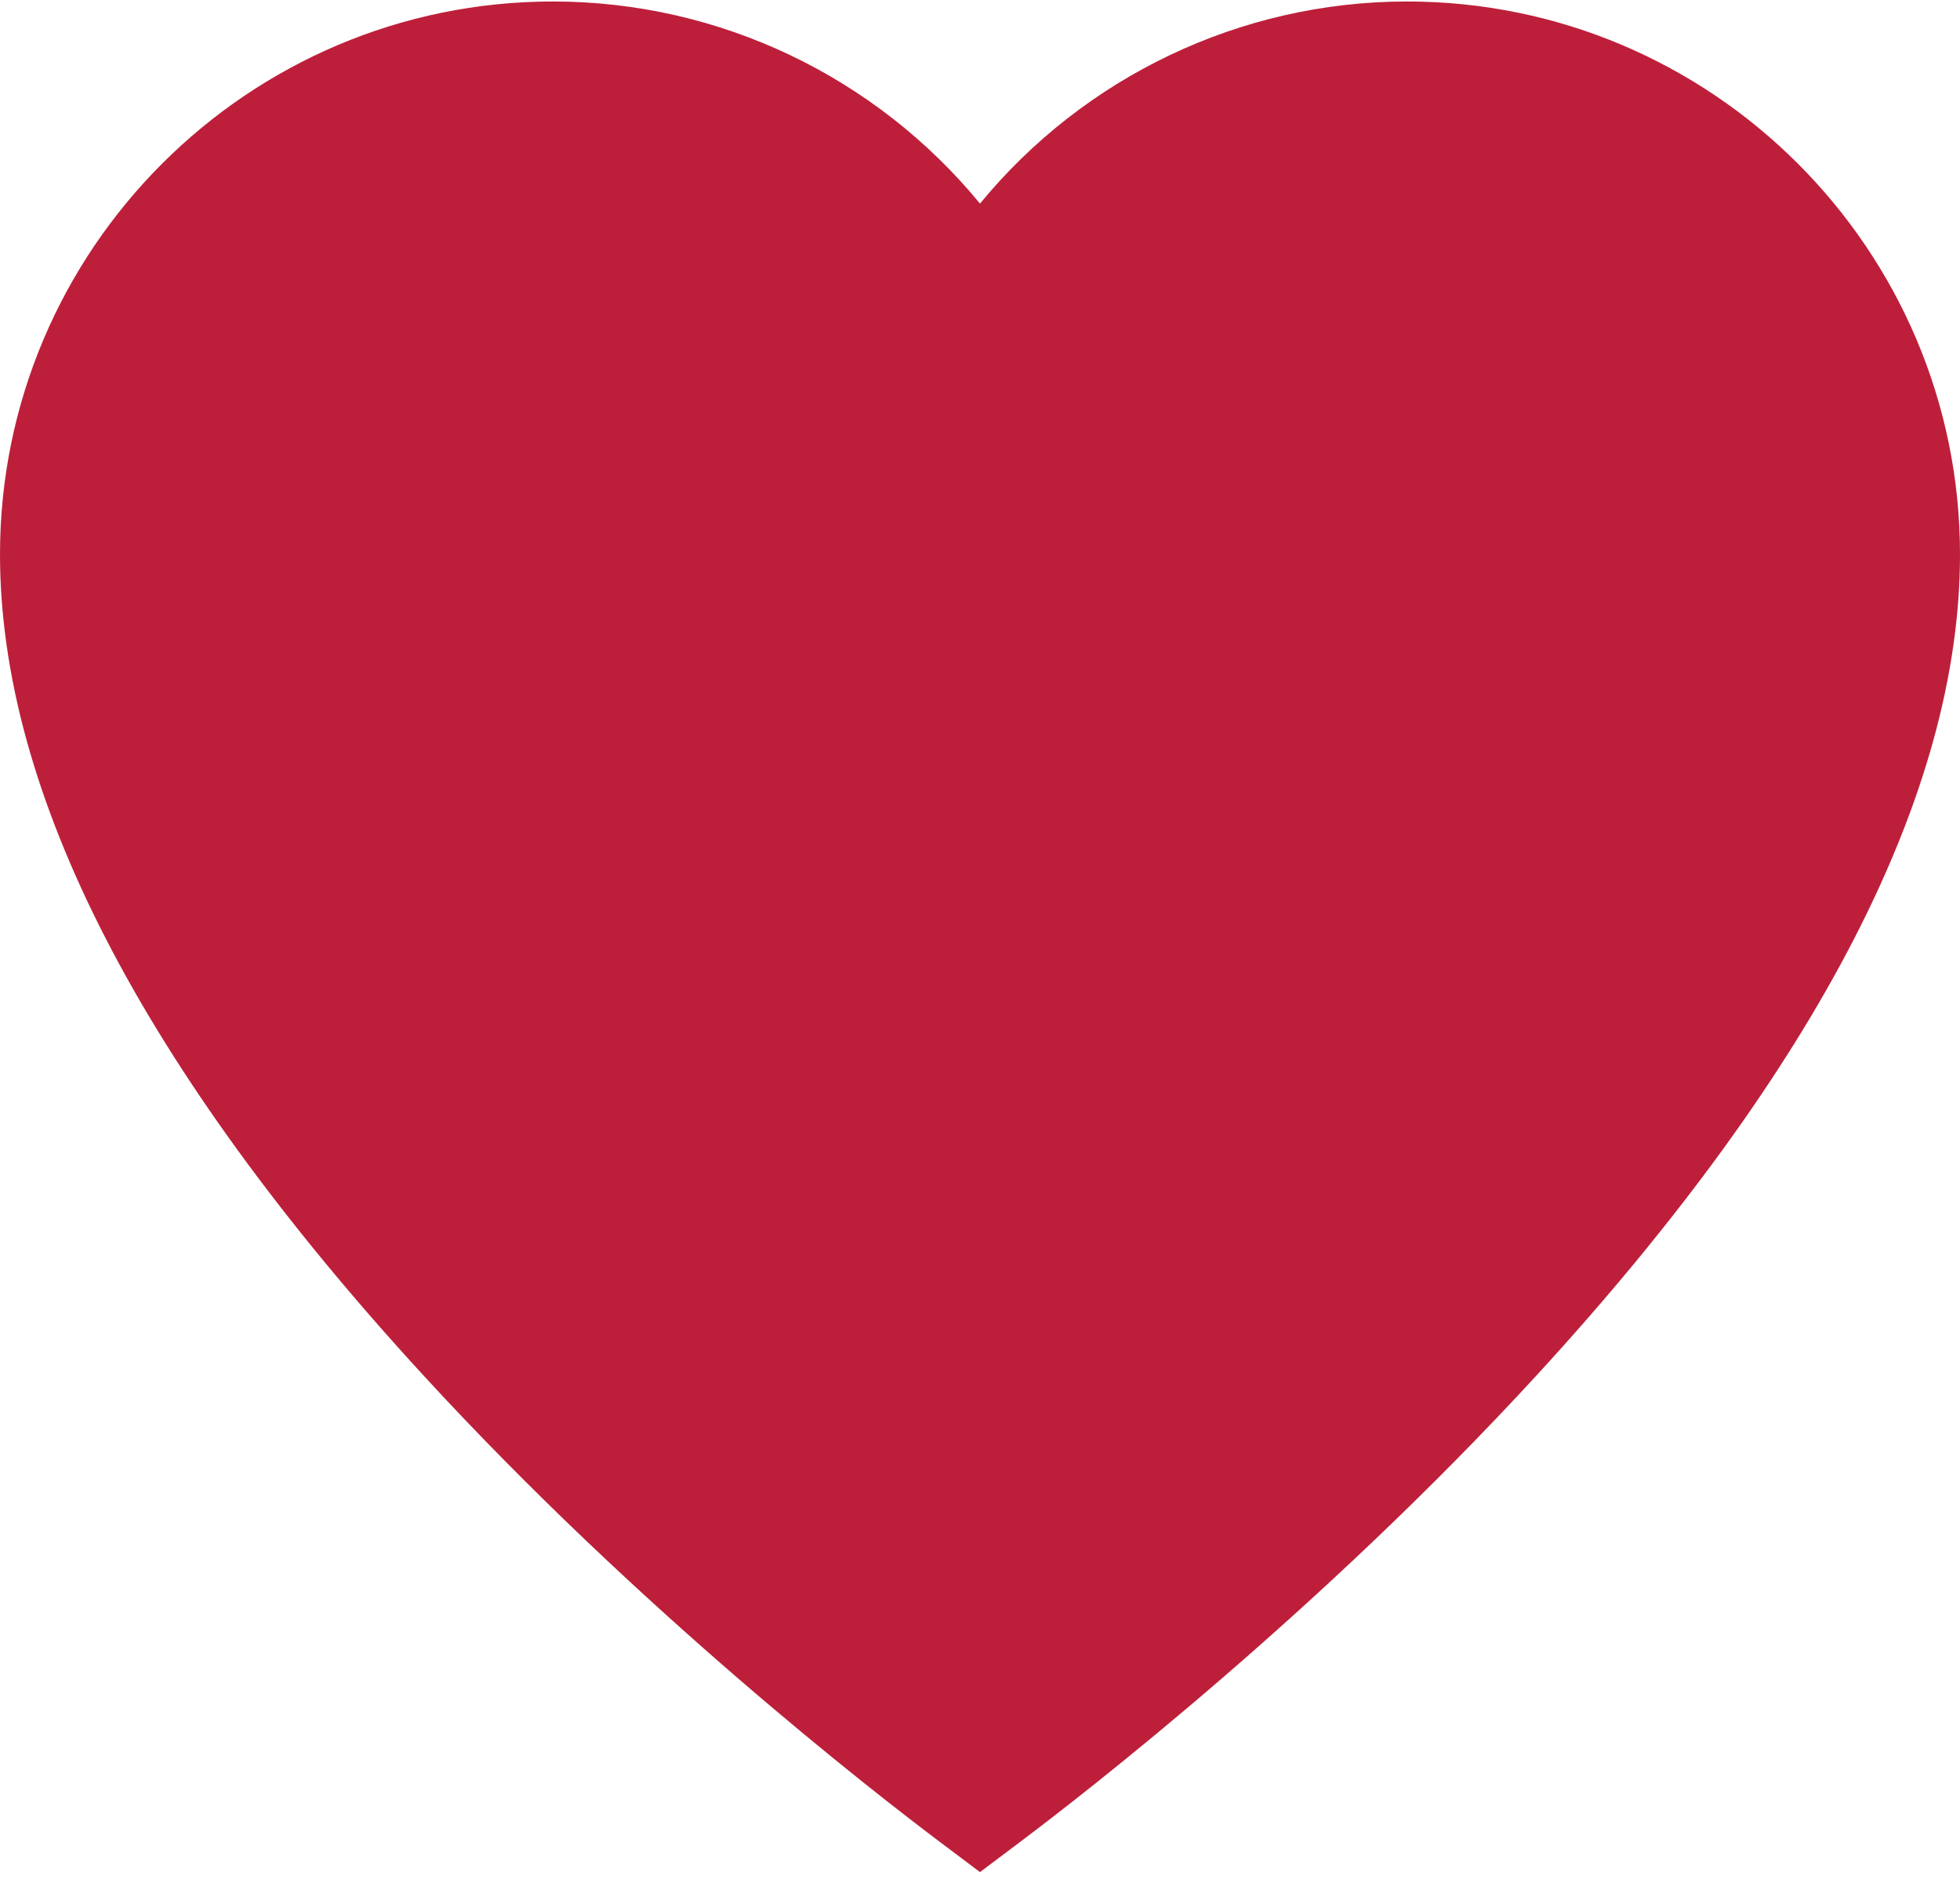
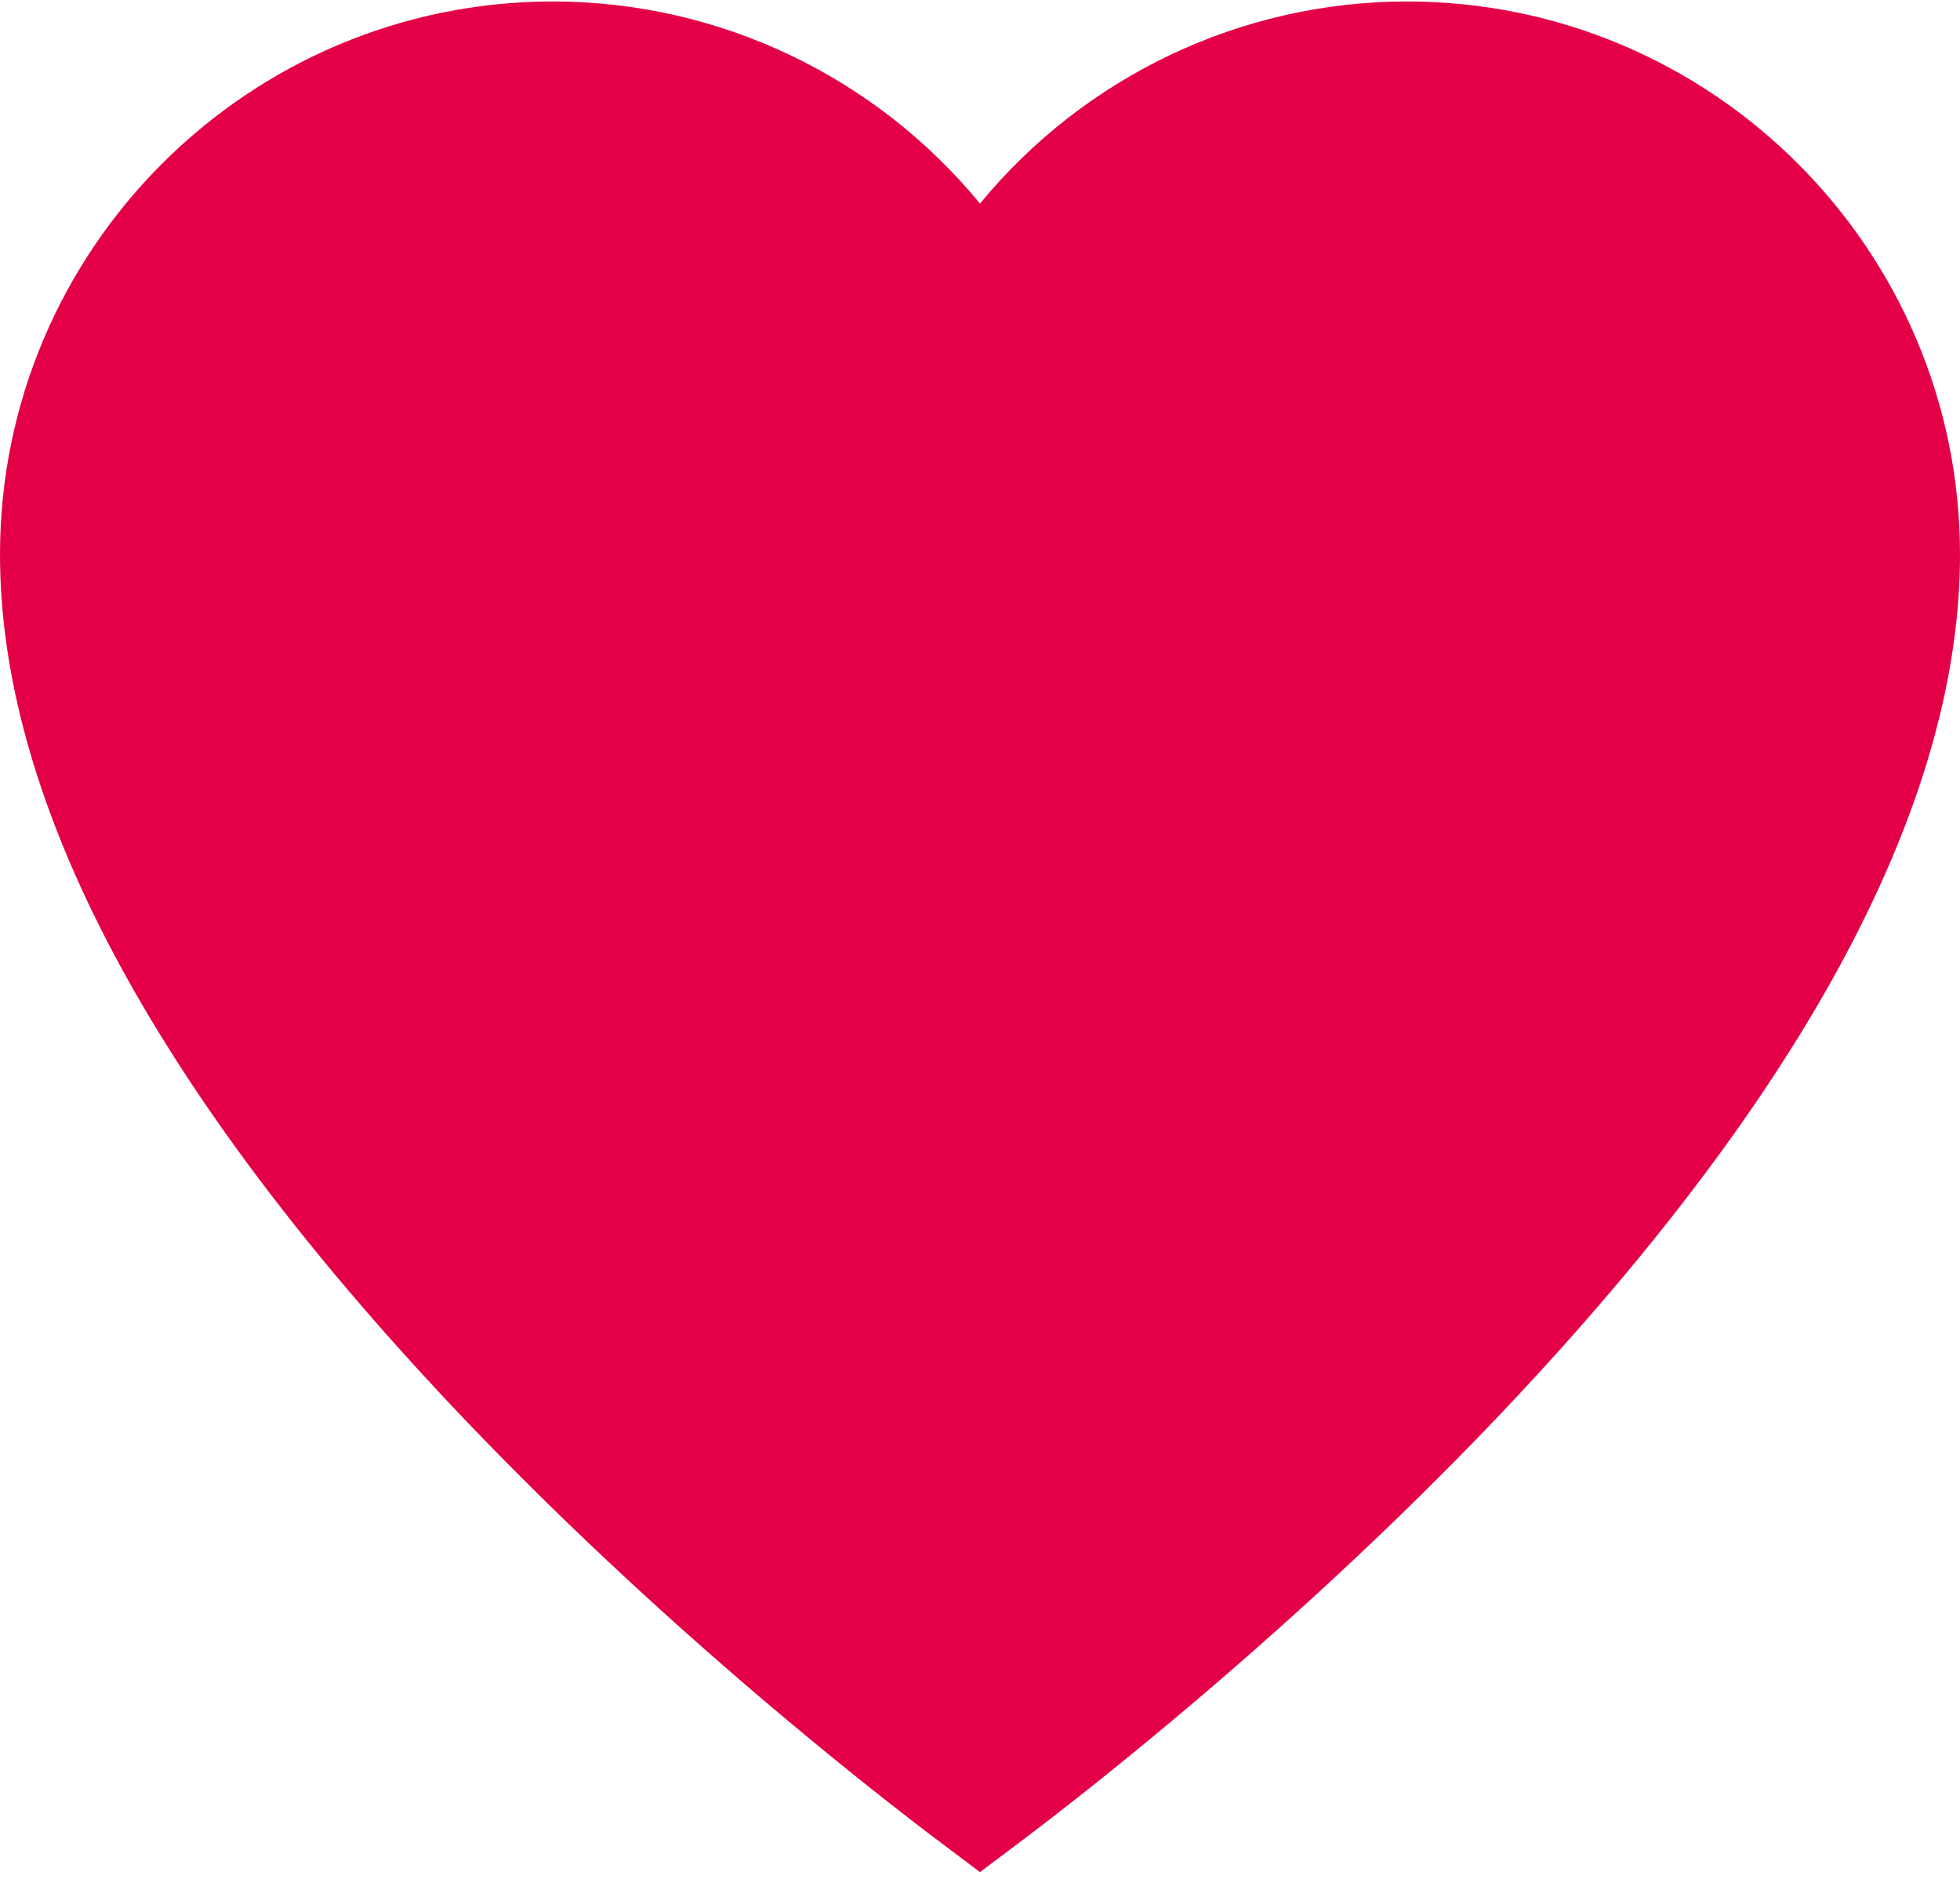
<svg xmlns="http://www.w3.org/2000/svg" width="62px" height="60px" viewBox="0 0 62 60" version="1.1">
  <defs />
  <g id="Home" stroke="none" stroke-width="1" fill="none" fill-rule="evenodd">
-     <g id="Artboard" fill-rule="nonzero" fill="#BD1F3A">
+     <g id="Artboard" fill-rule="nonzero" fill="#E40046">
      <g id="Heart">
        <g id="Layer_1">
          <path d="M44.508,0.047 C39.23,0.047 34.29,2.437 31,6.441 C27.71,2.437 22.77,0.047 17.492,0.047 C7.847,0.047 0,7.894 0,17.539 C0,25.092 4.503,33.827 13.385,43.504 C20.22,50.95 27.656,56.716 29.772,58.305 L31,59.228 L32.227,58.305 C34.343,56.716 41.779,50.95 48.614,43.504 C57.496,33.828 62,25.092 62,17.539 C62,7.894 54.153,0.047 44.508,0.047 Z" id="Shape" />
        </g>
      </g>
    </g>
  </g>
</svg>
